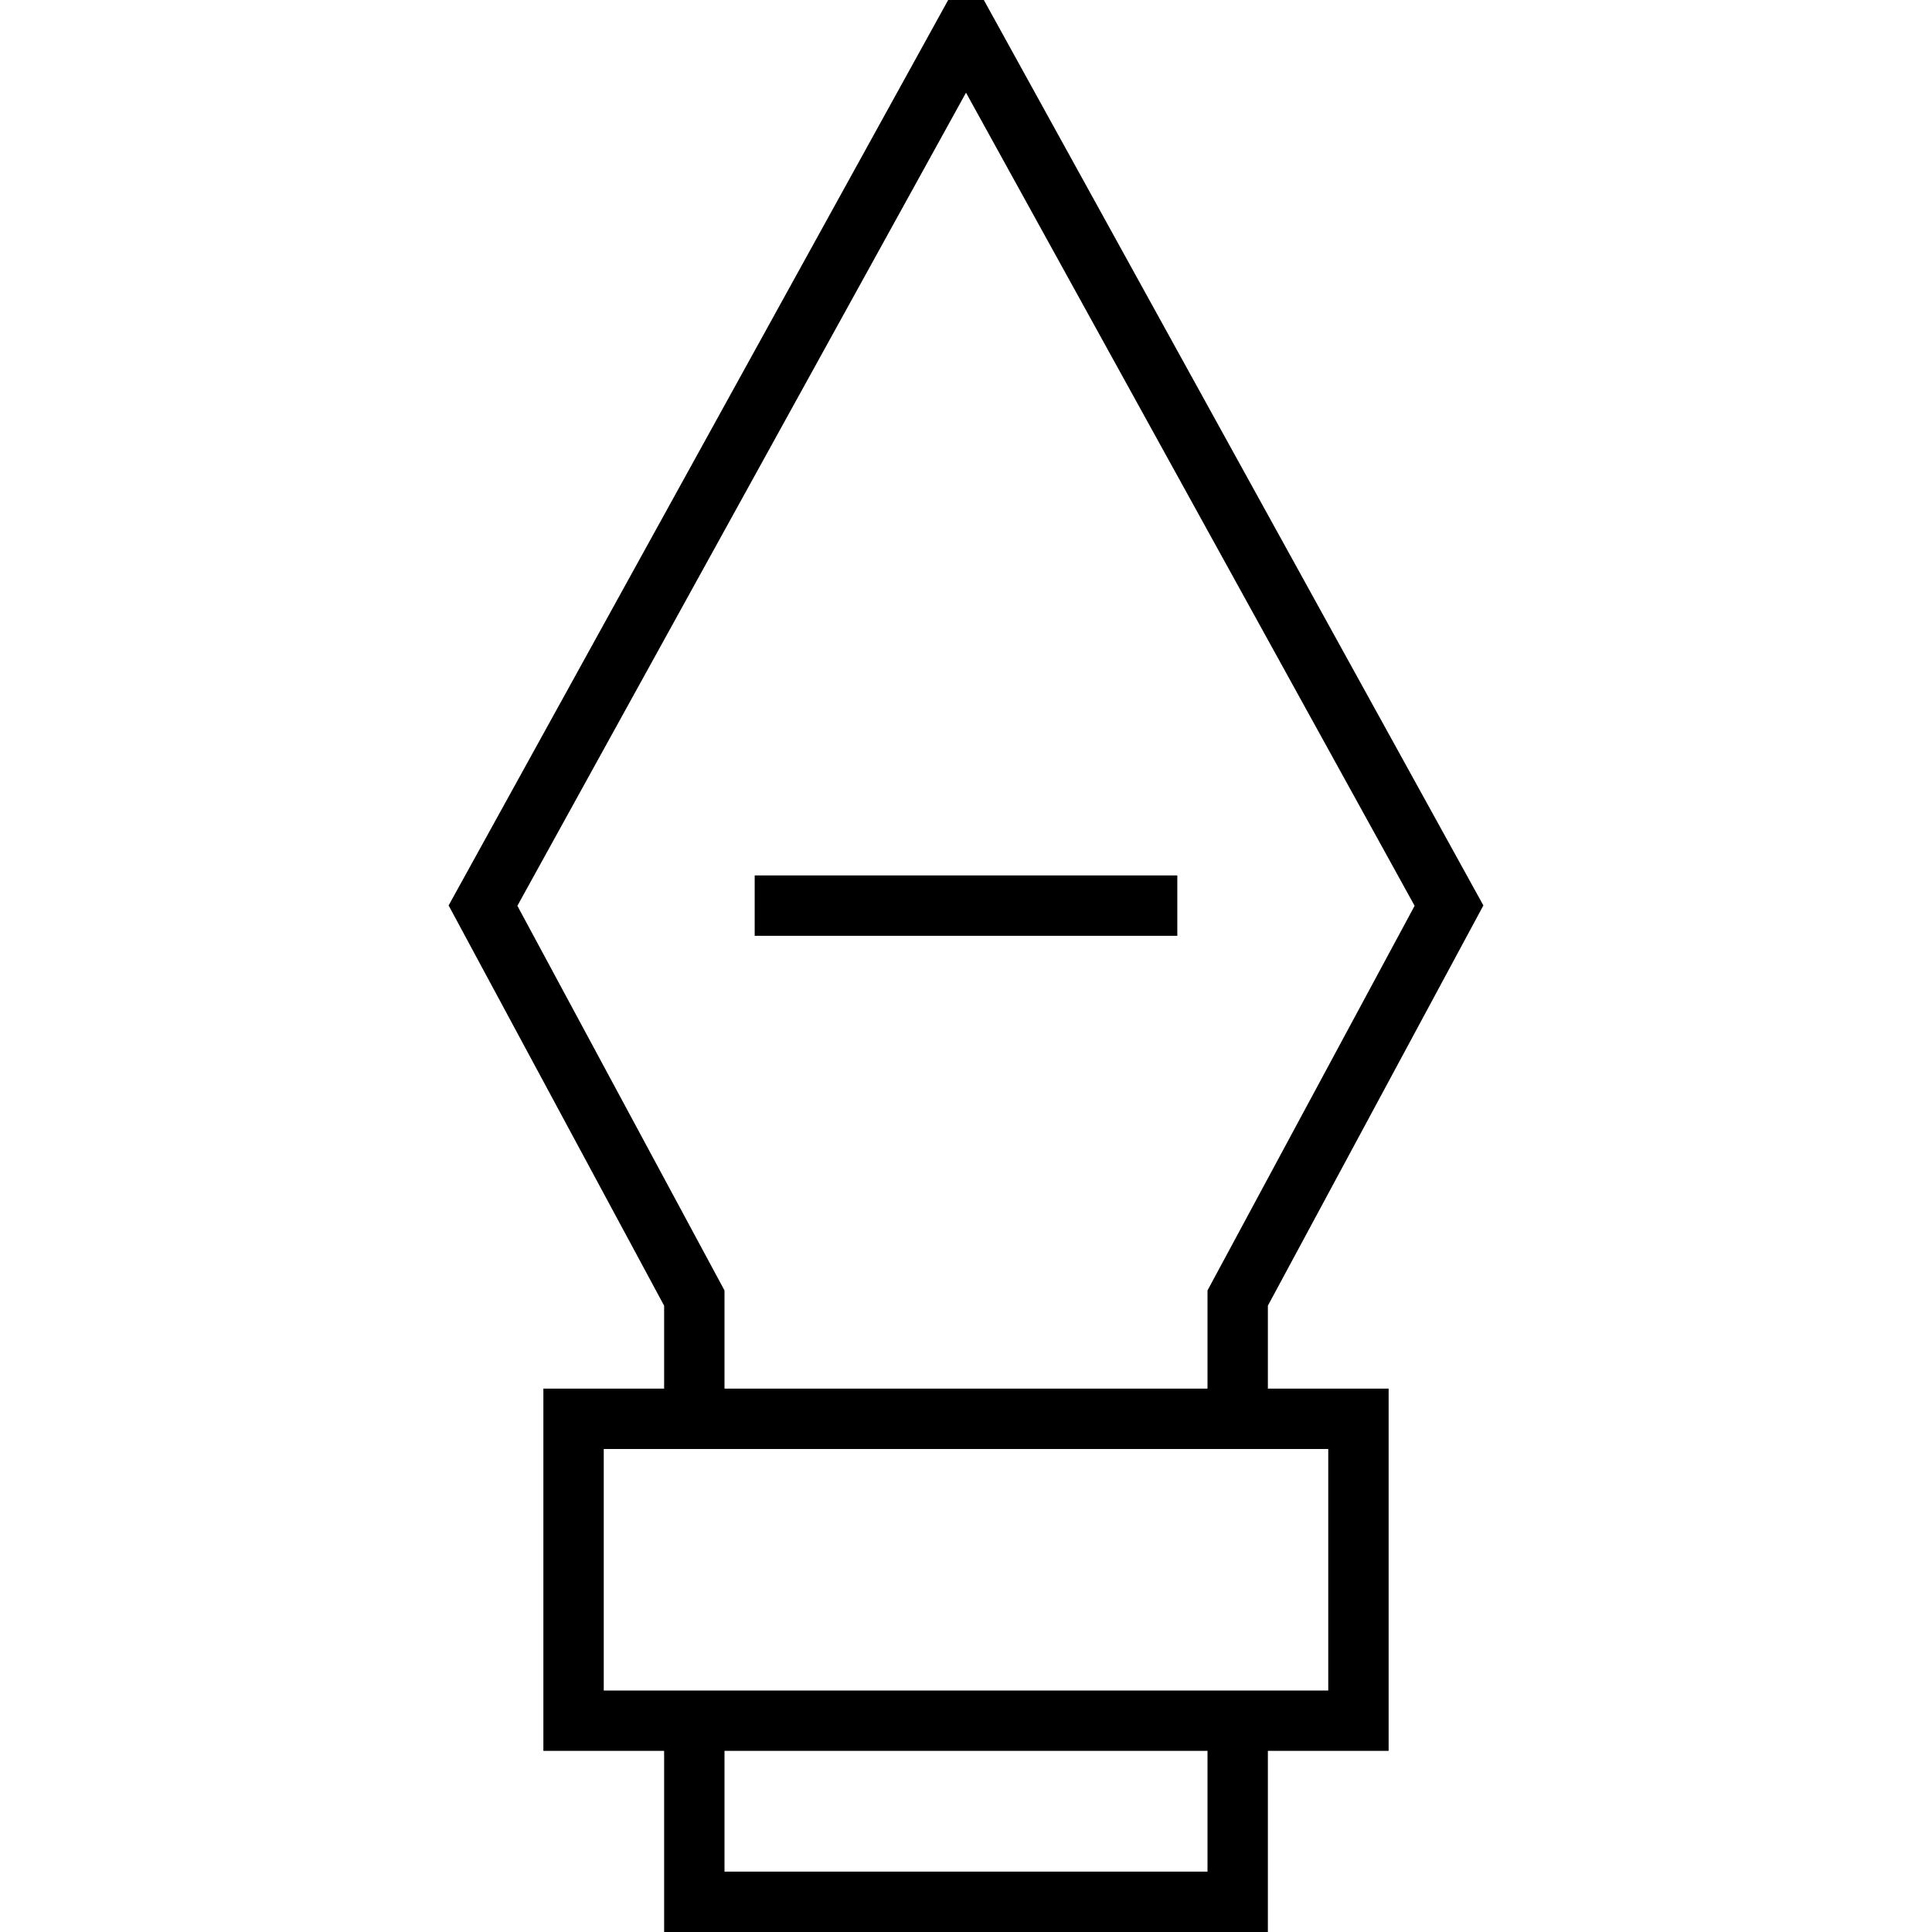
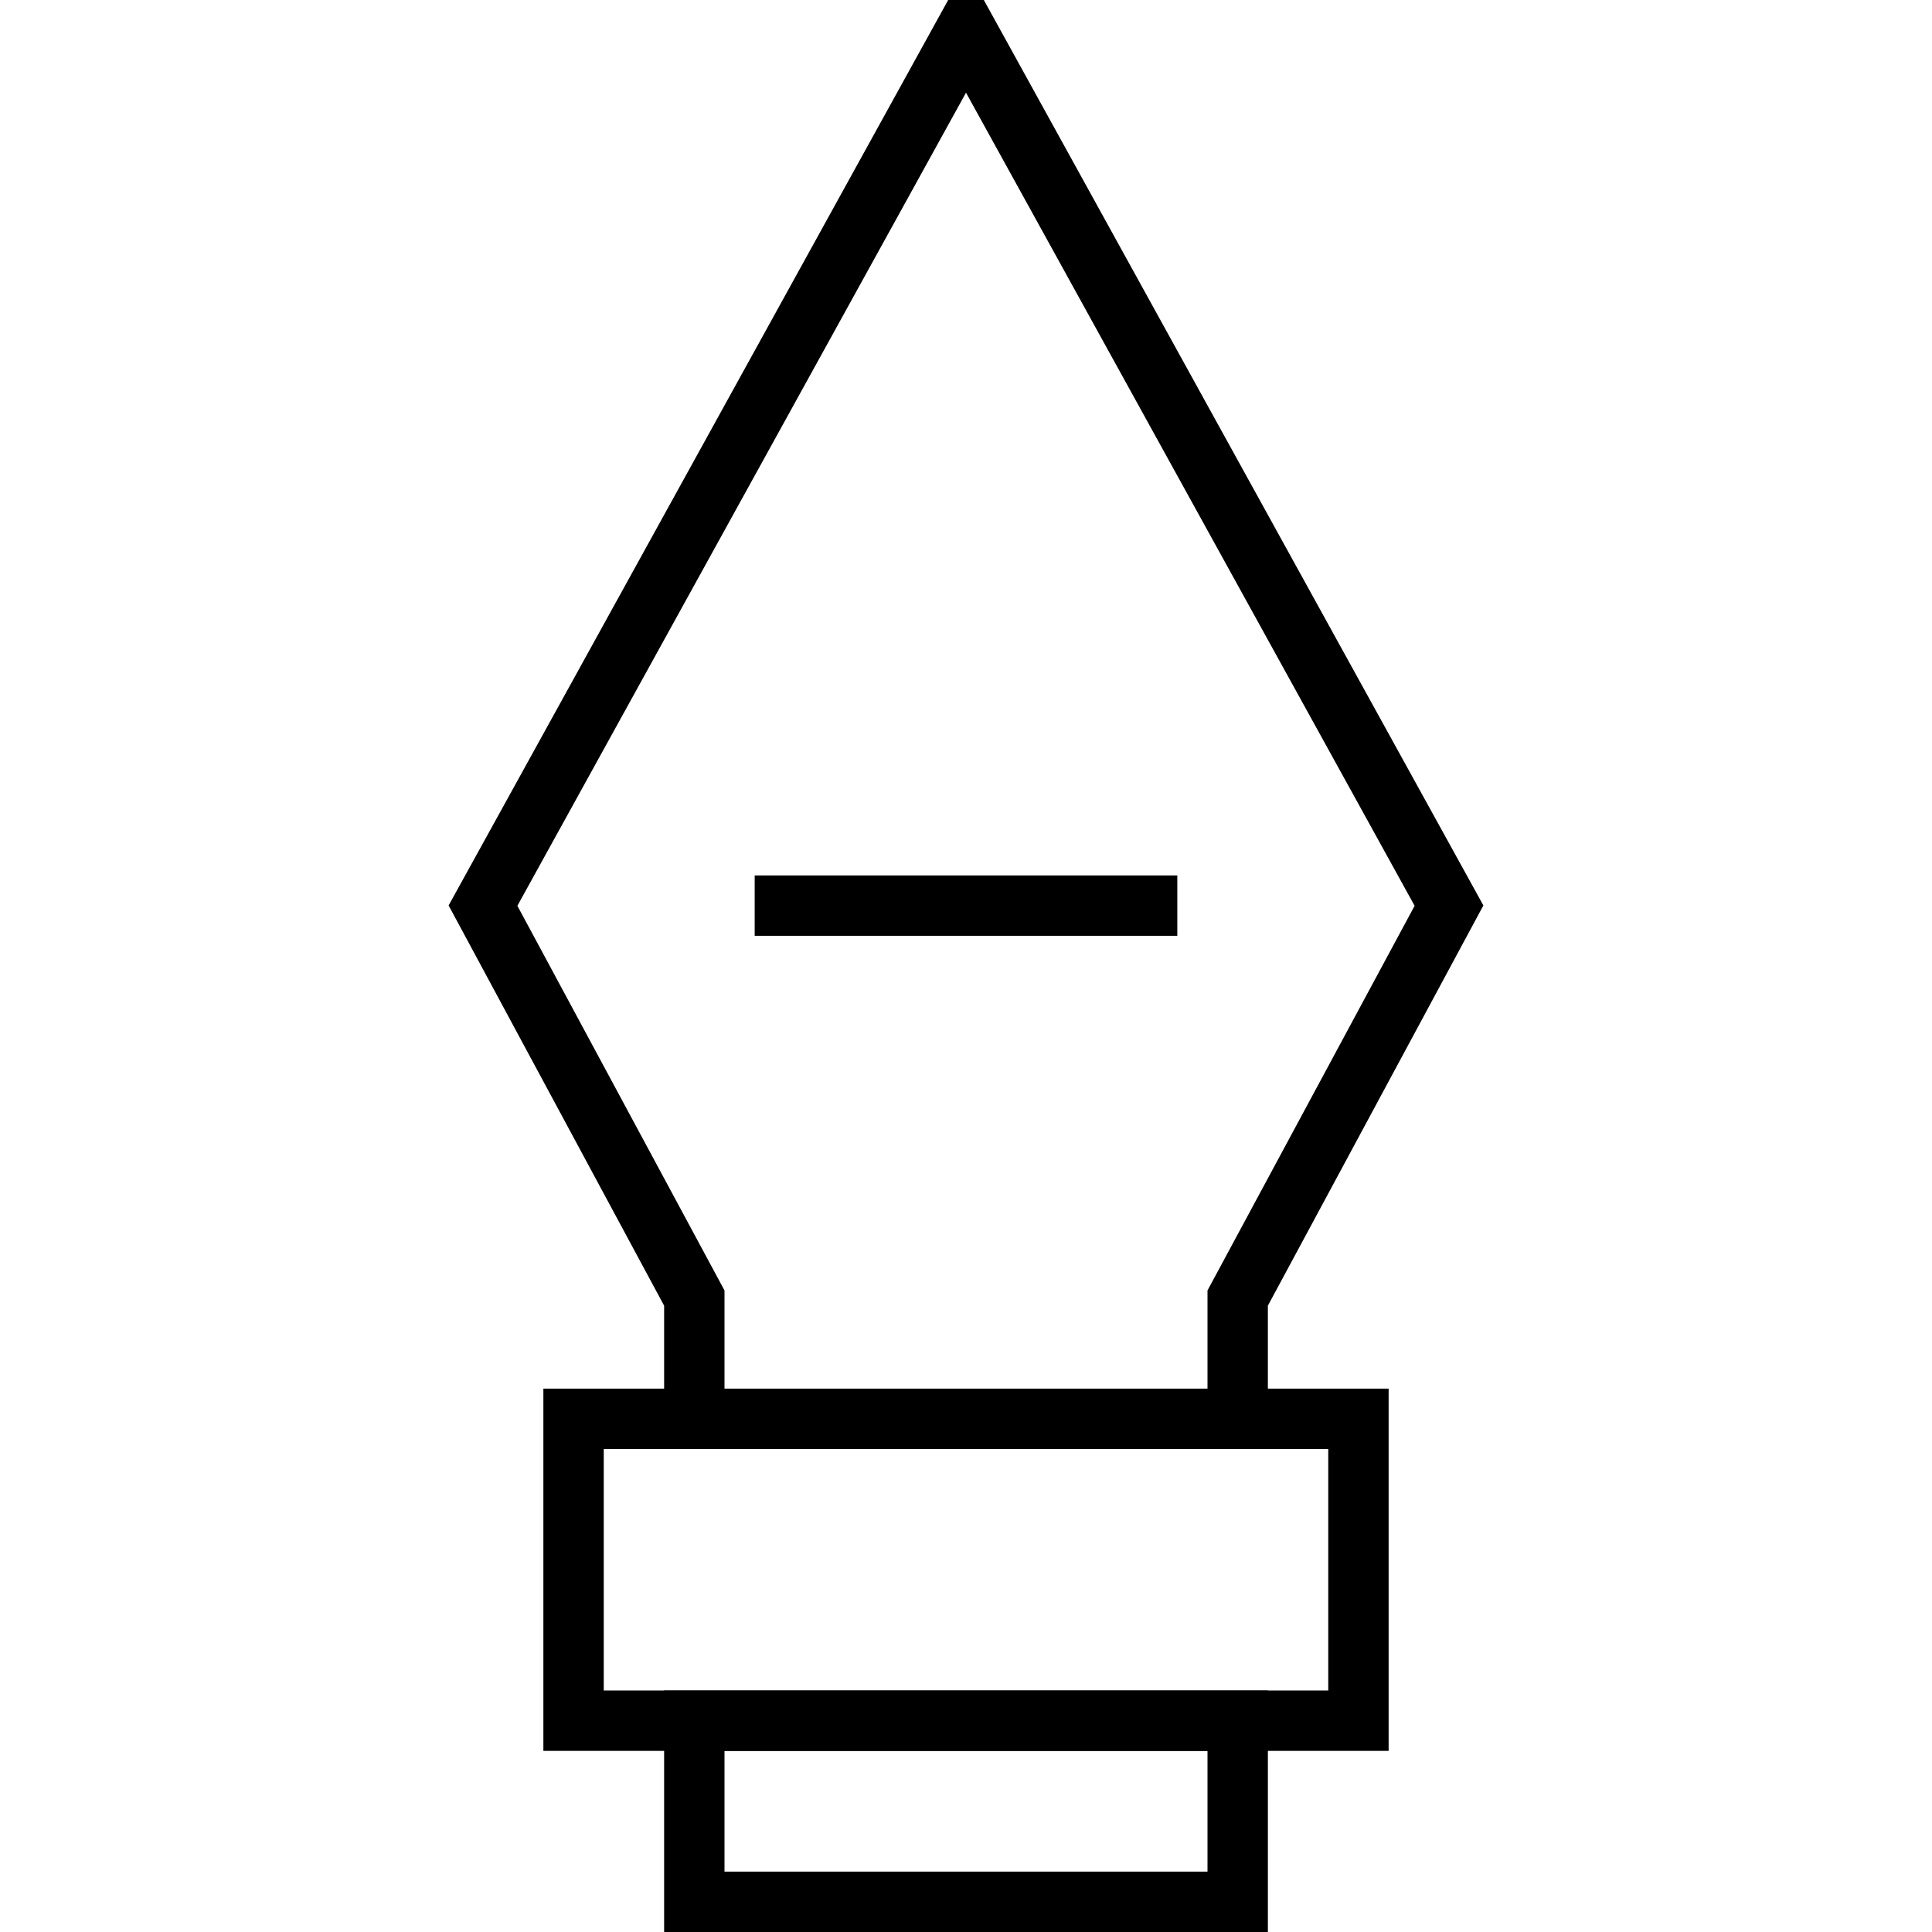
- <svg xmlns="http://www.w3.org/2000/svg" version="1" width="64" height="64">
-   <path fill="none" stroke="#000" stroke-width="2" stroke-miterlimit="10" d="M23 57h18v6H23zM19 47h26v10H19zM41 47v-4l7-13L32 1 16 30l7 13v4M39 30H25" />
+ <svg xmlns="http://www.w3.org/2000/svg" version="1.0" id="Layer_1" x="0px" y="0px" width="64px" height="64px" viewBox="0 0 64 64" enable-background="new 0 0 64 64" xml:space="preserve">
+   <rect x="23" y="57" fill="none" stroke="#000000" stroke-width="2" stroke-miterlimit="10" width="18" height="6" />
+   <rect x="19" y="47" fill="none" stroke="#000000" stroke-width="2" stroke-miterlimit="10" width="26" height="10" />
+   <polyline fill="none" stroke="#000000" stroke-width="2" stroke-miterlimit="10" points="41,47 41,43 48,30 32,1 16,30 23,43 23,47   " />
+   <line fill="none" stroke="#000000" stroke-width="2" stroke-miterlimit="10" x1="39" y1="30" x2="25" y2="30" />
</svg>
